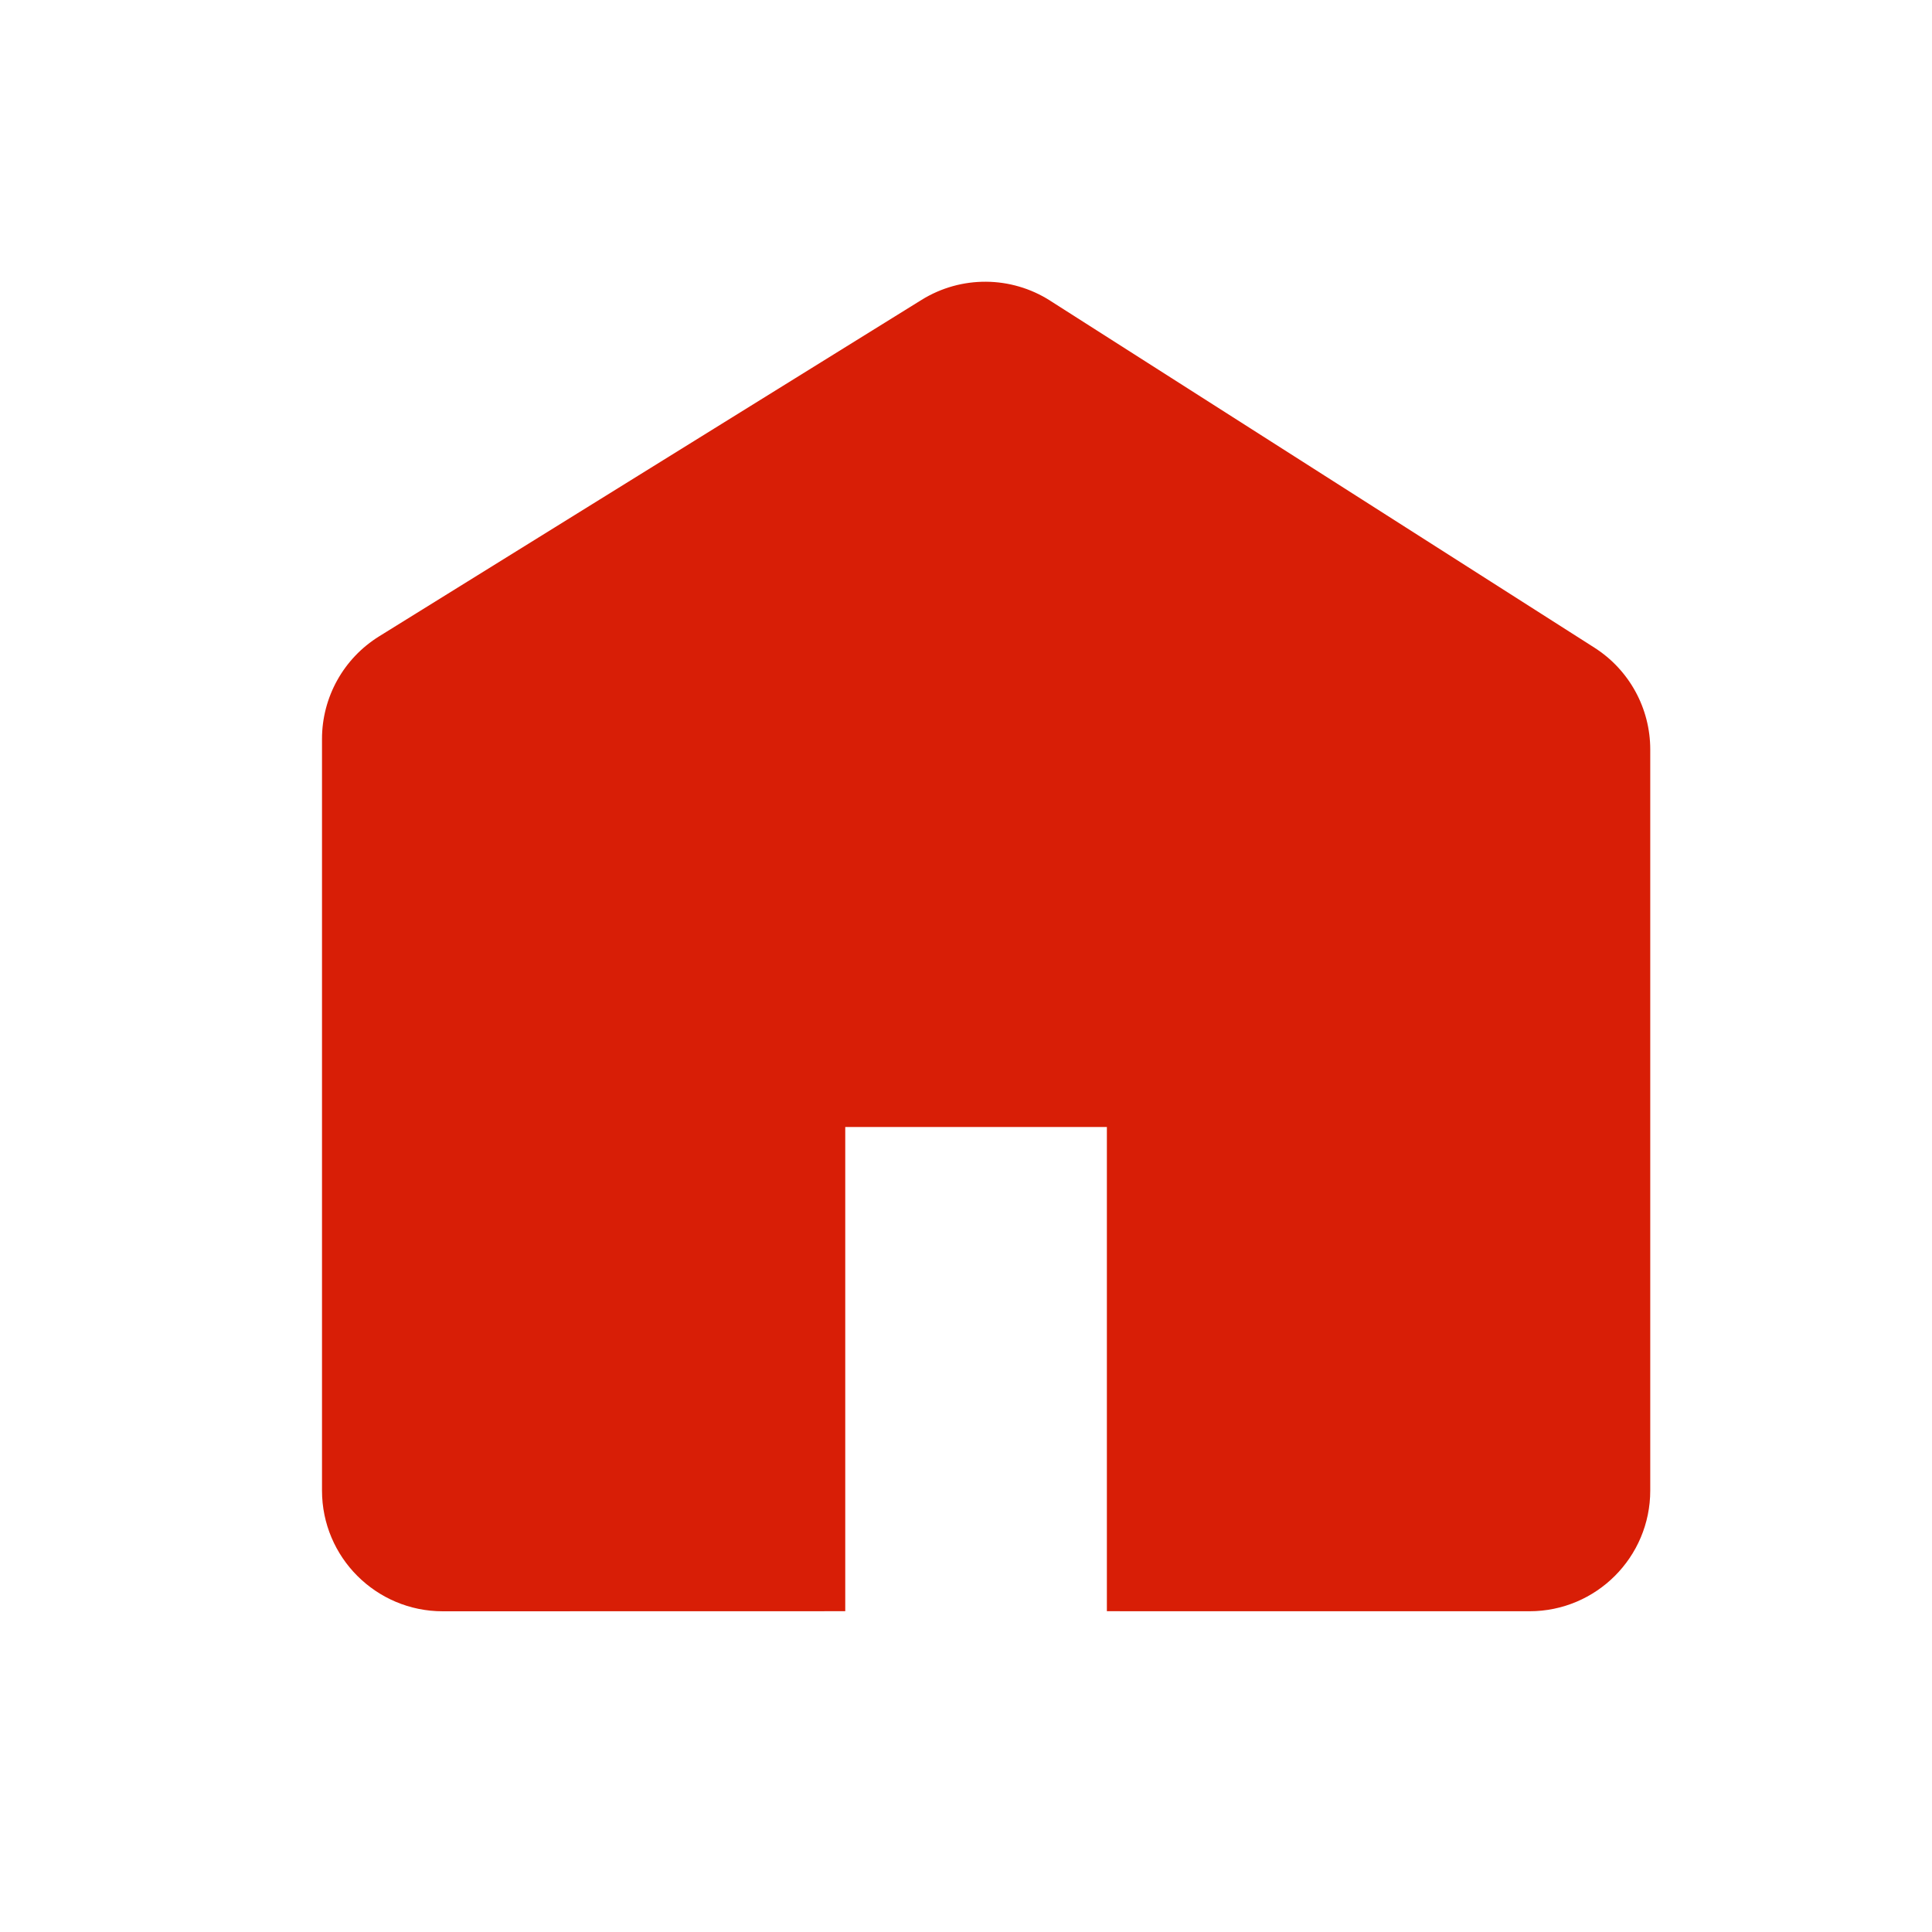
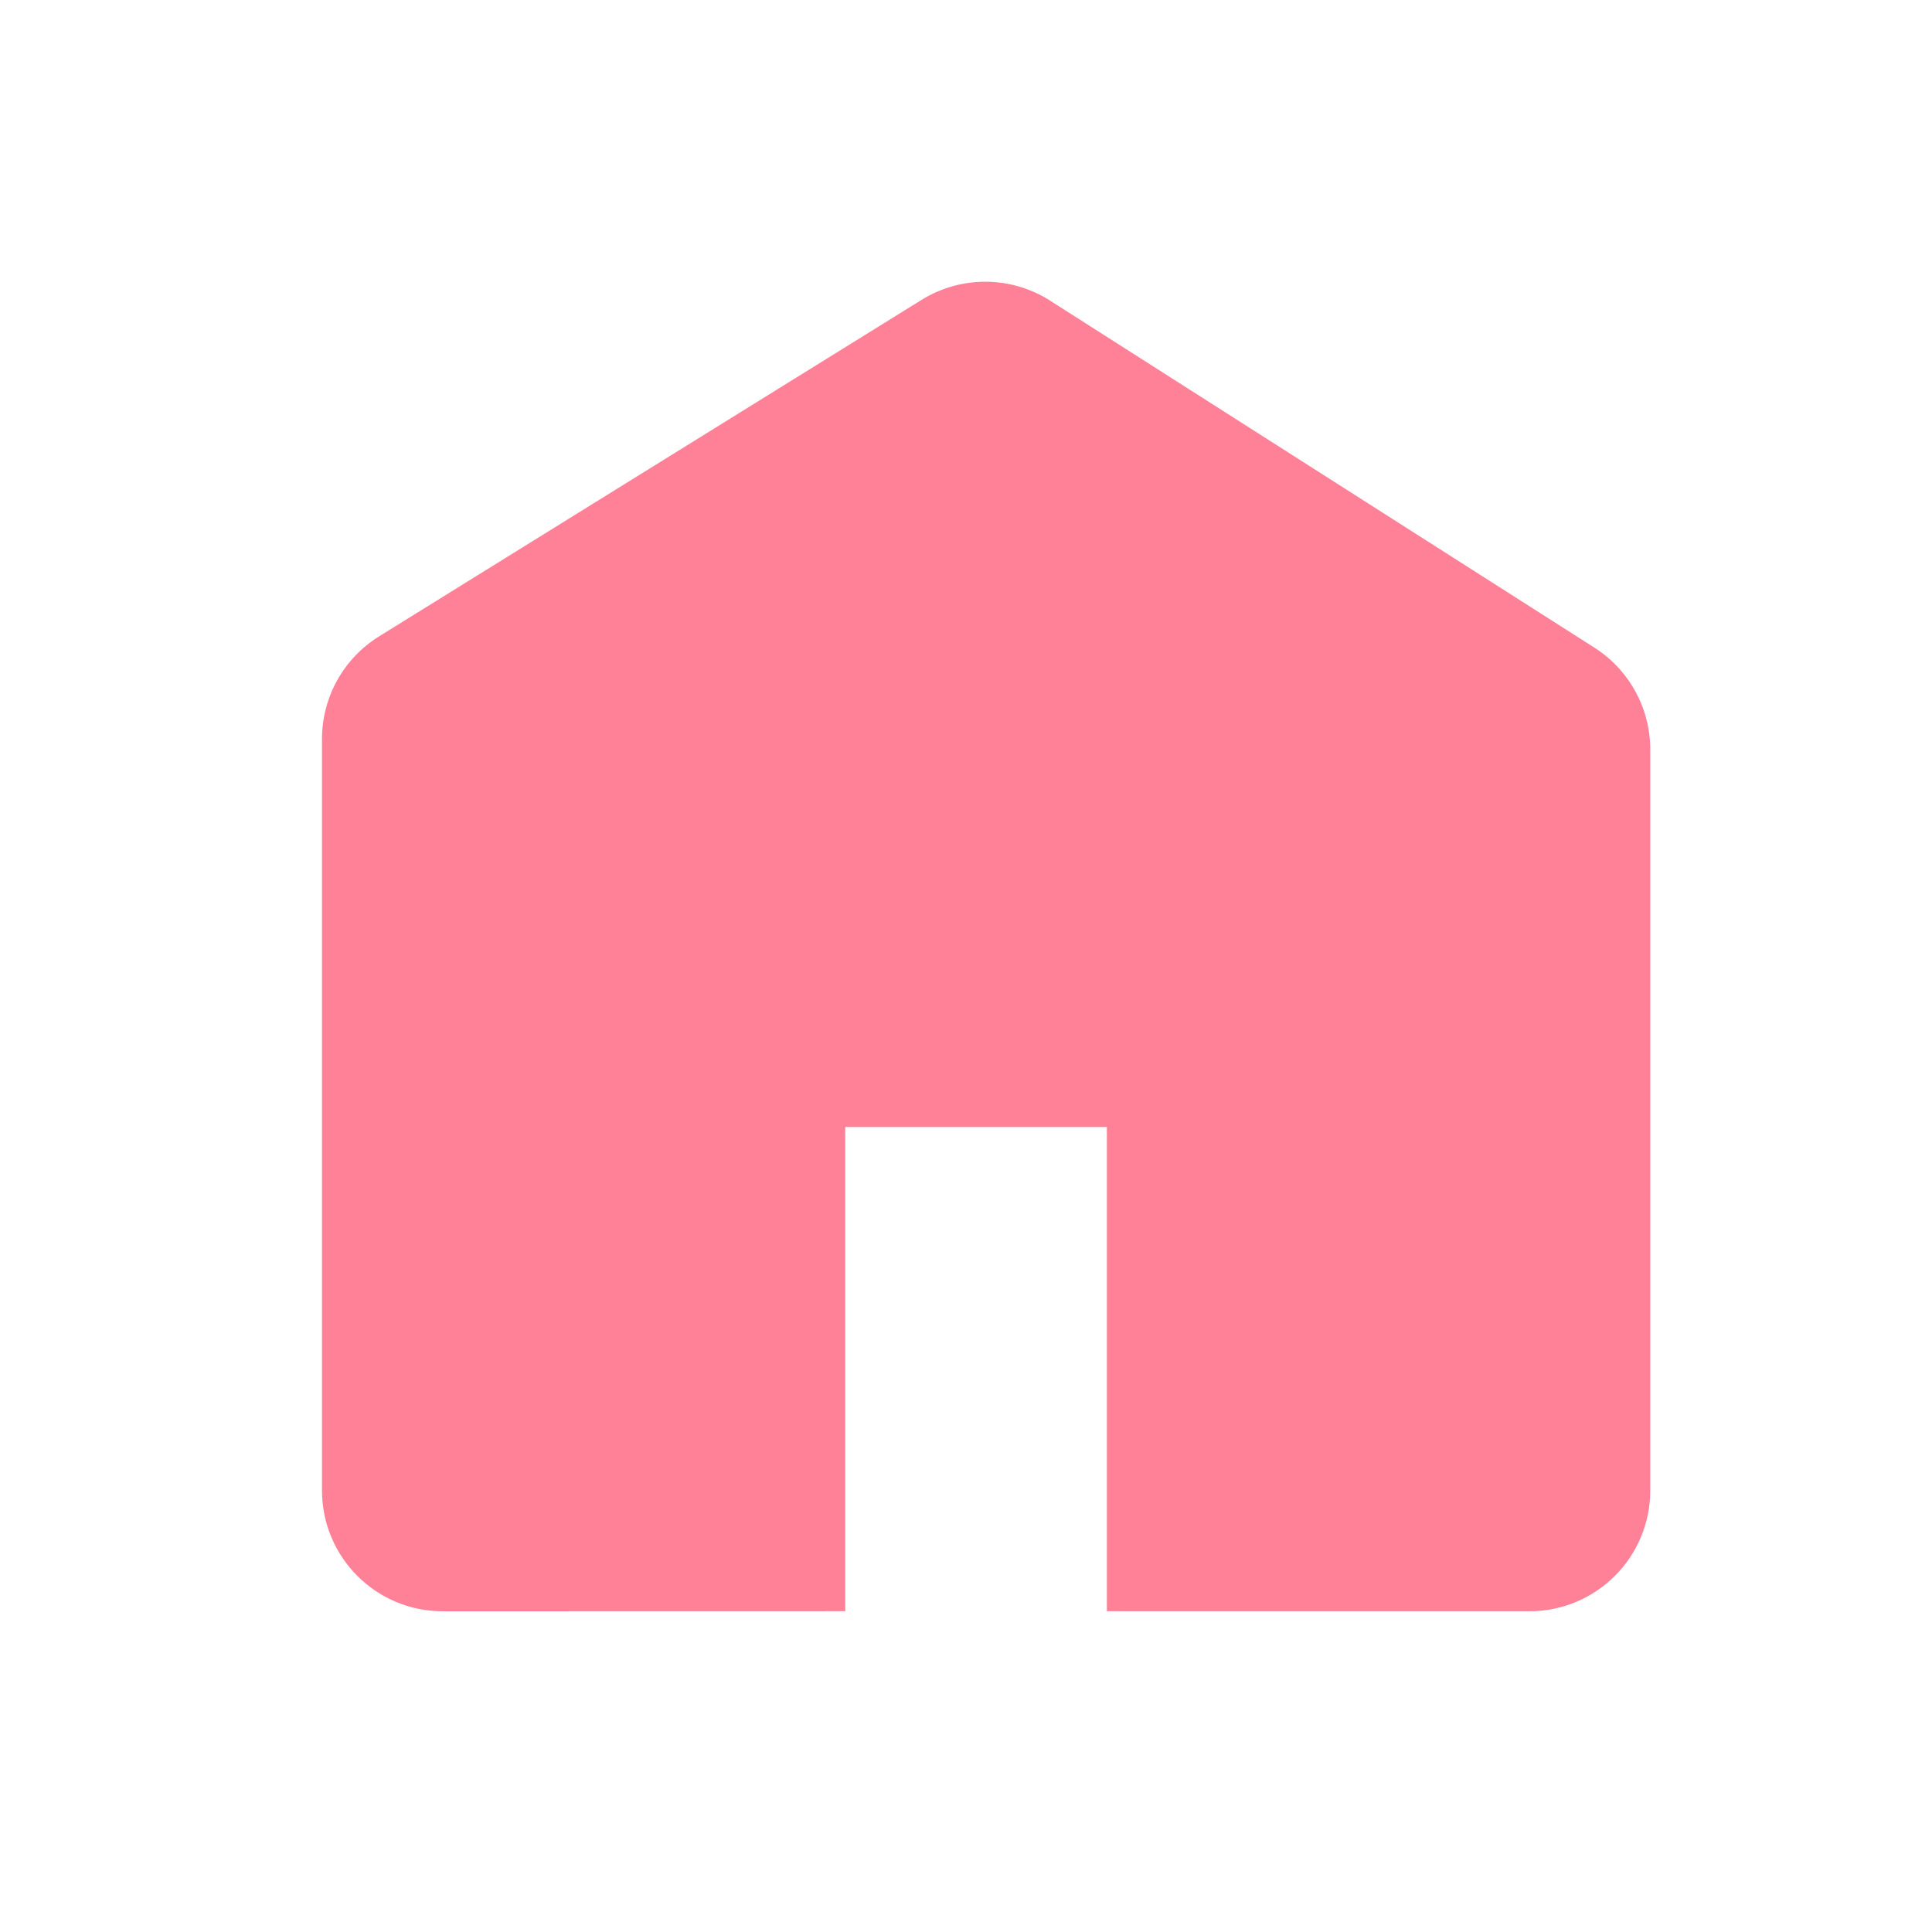
<svg xmlns="http://www.w3.org/2000/svg" t="1580211510032" class="icon" viewBox="0 0 1024 1024" version="1.1" p-id="6875" width="200" height="200">
  <defs>
    <style type="text/css" />
  </defs>
-   <path d="M556.587 159.36l288.491 183.915A64 64 0 0 1 874.667 397.248v392.747a64 64 0 0 1-64 64l-224-0.021V597.333H448v256.64l-213.333 0.043a64 64 0 0 1-64-64V391.68a64 64 0 0 1 30.272-54.4l287.531-178.347a64 64 0 0 1 68.139 0.427z" p-id="6876" fill="#d81e06" />
+   <path d="M556.587 159.36l288.491 183.915A64 64 0 0 1 874.667 397.248v392.747a64 64 0 0 1-64 64l-224-0.021V597.333H448v256.64l-213.333 0.043a64 64 0 0 1-64-64V391.68a64 64 0 0 1 30.272-54.4l287.531-178.347a64 64 0 0 1 68.139 0.427z" p-id="6876" fill="#ff8198" />
</svg>
